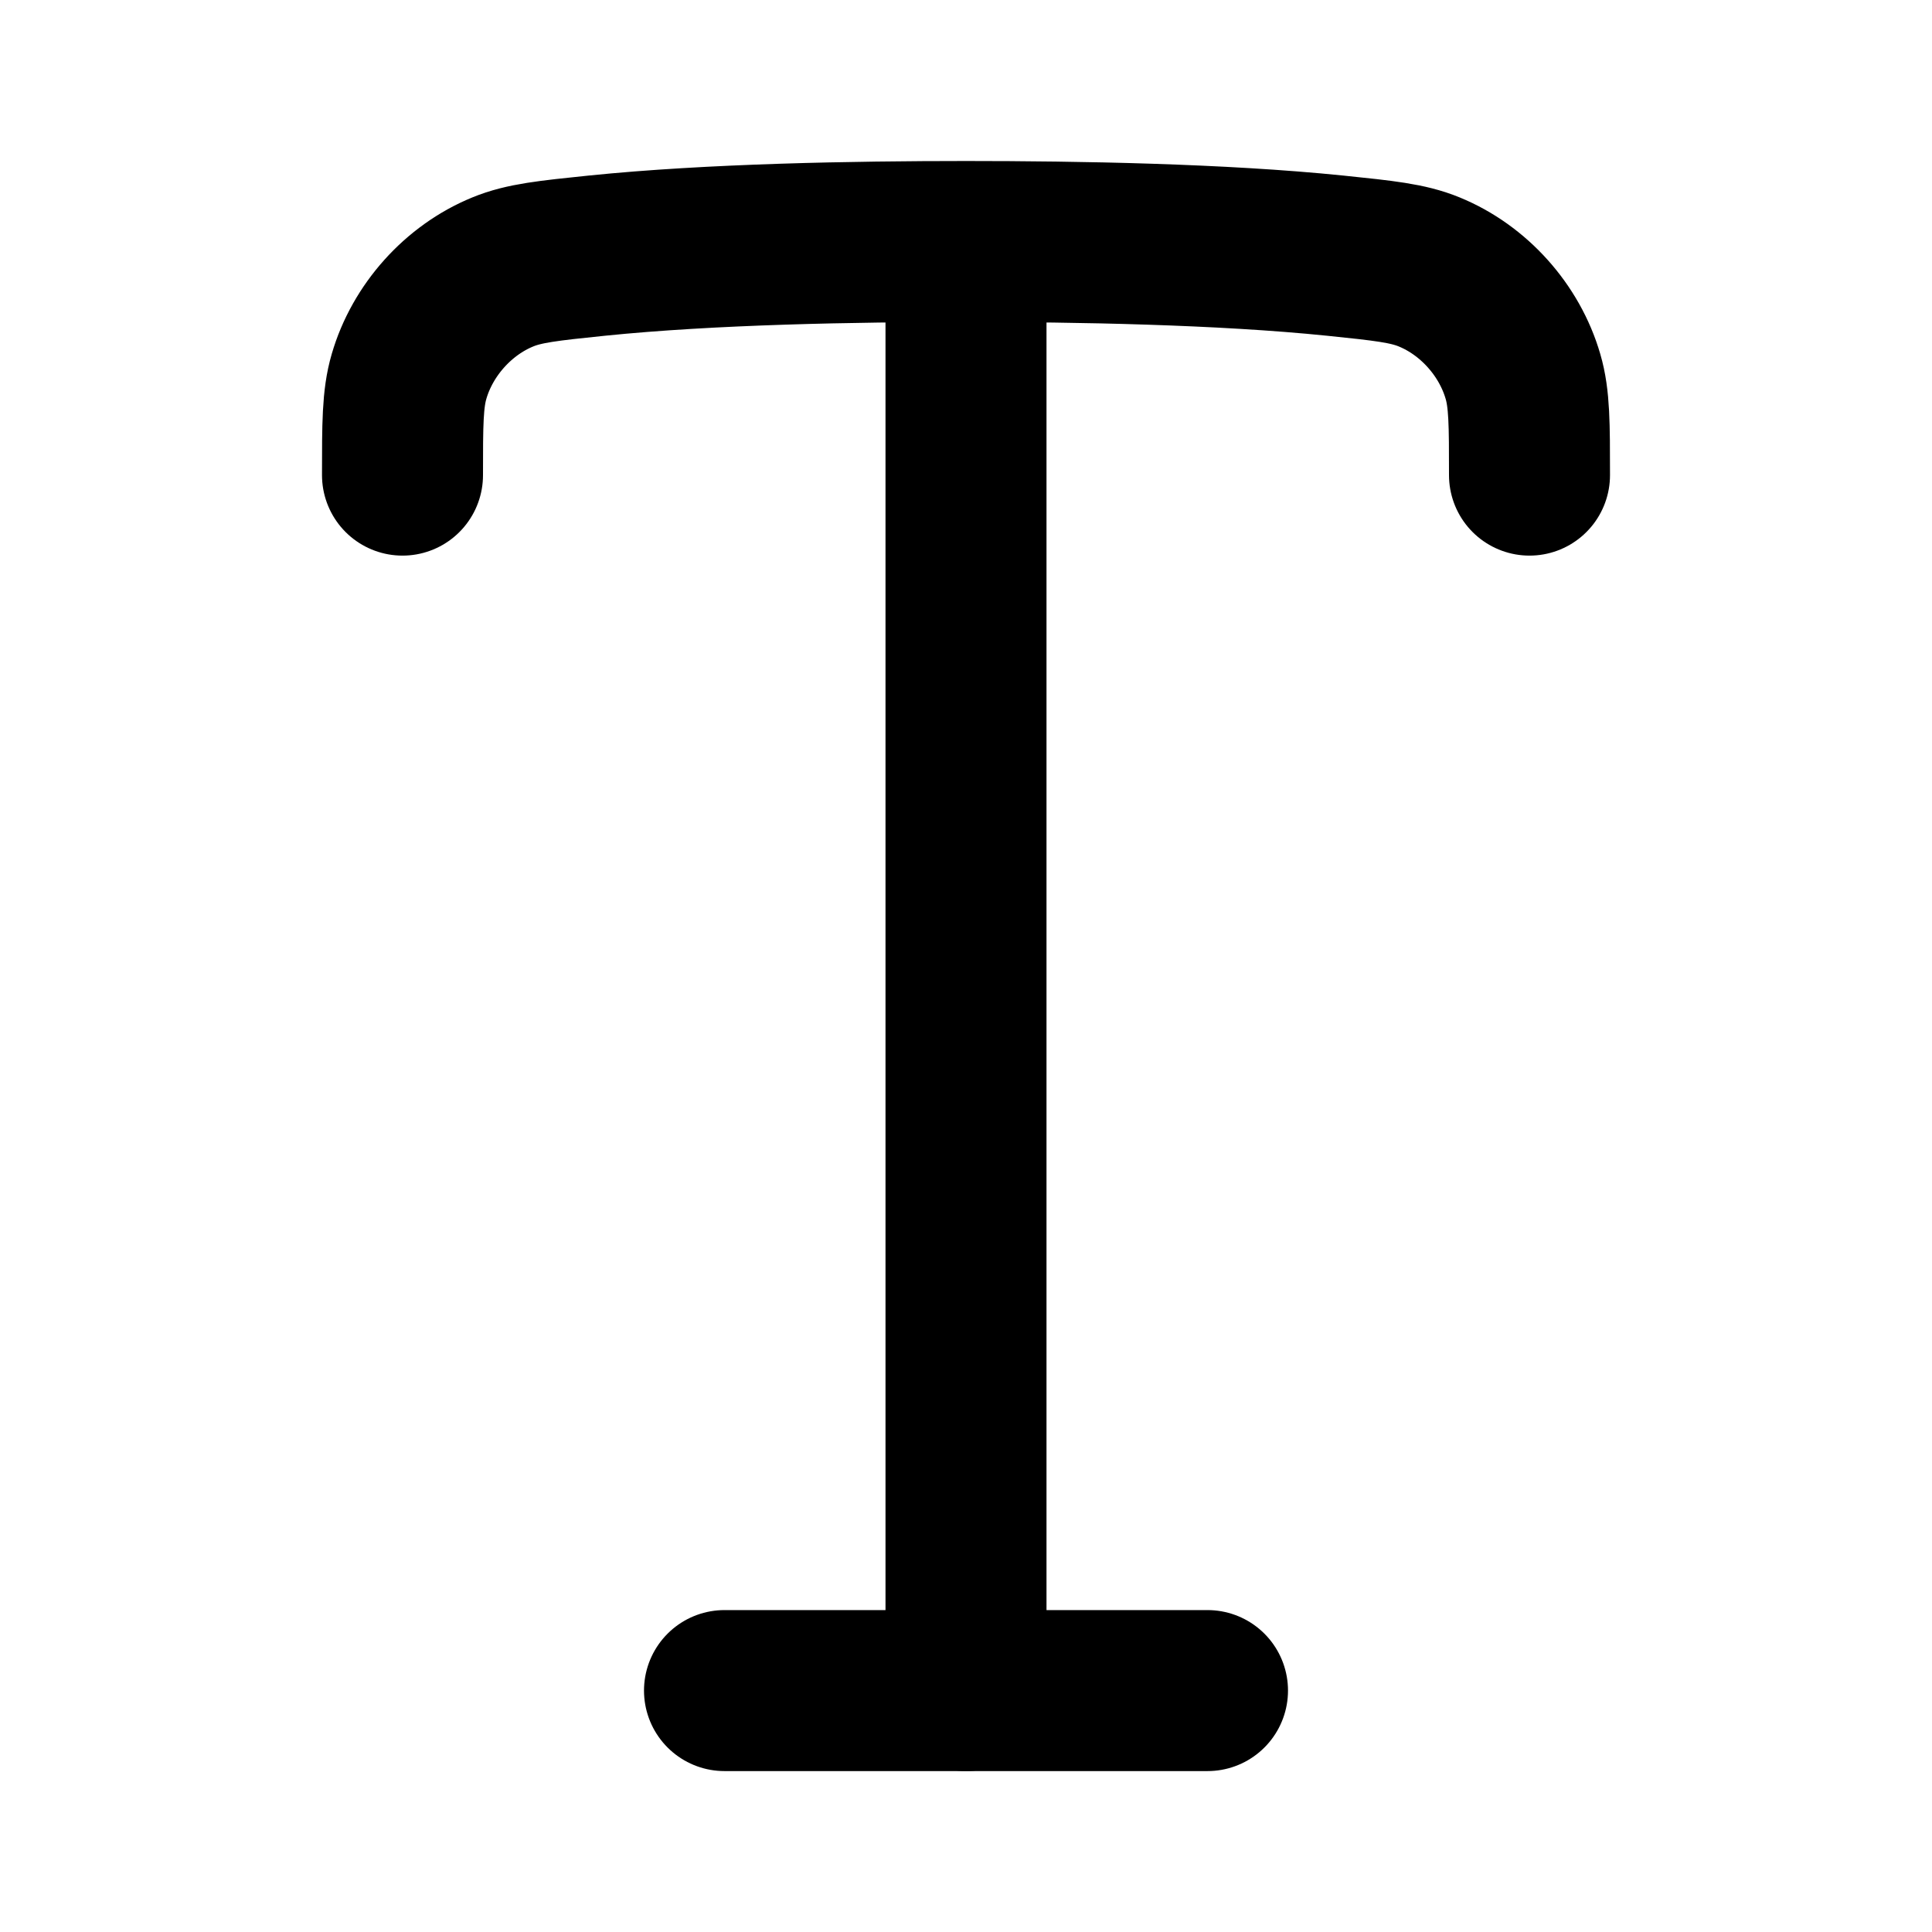
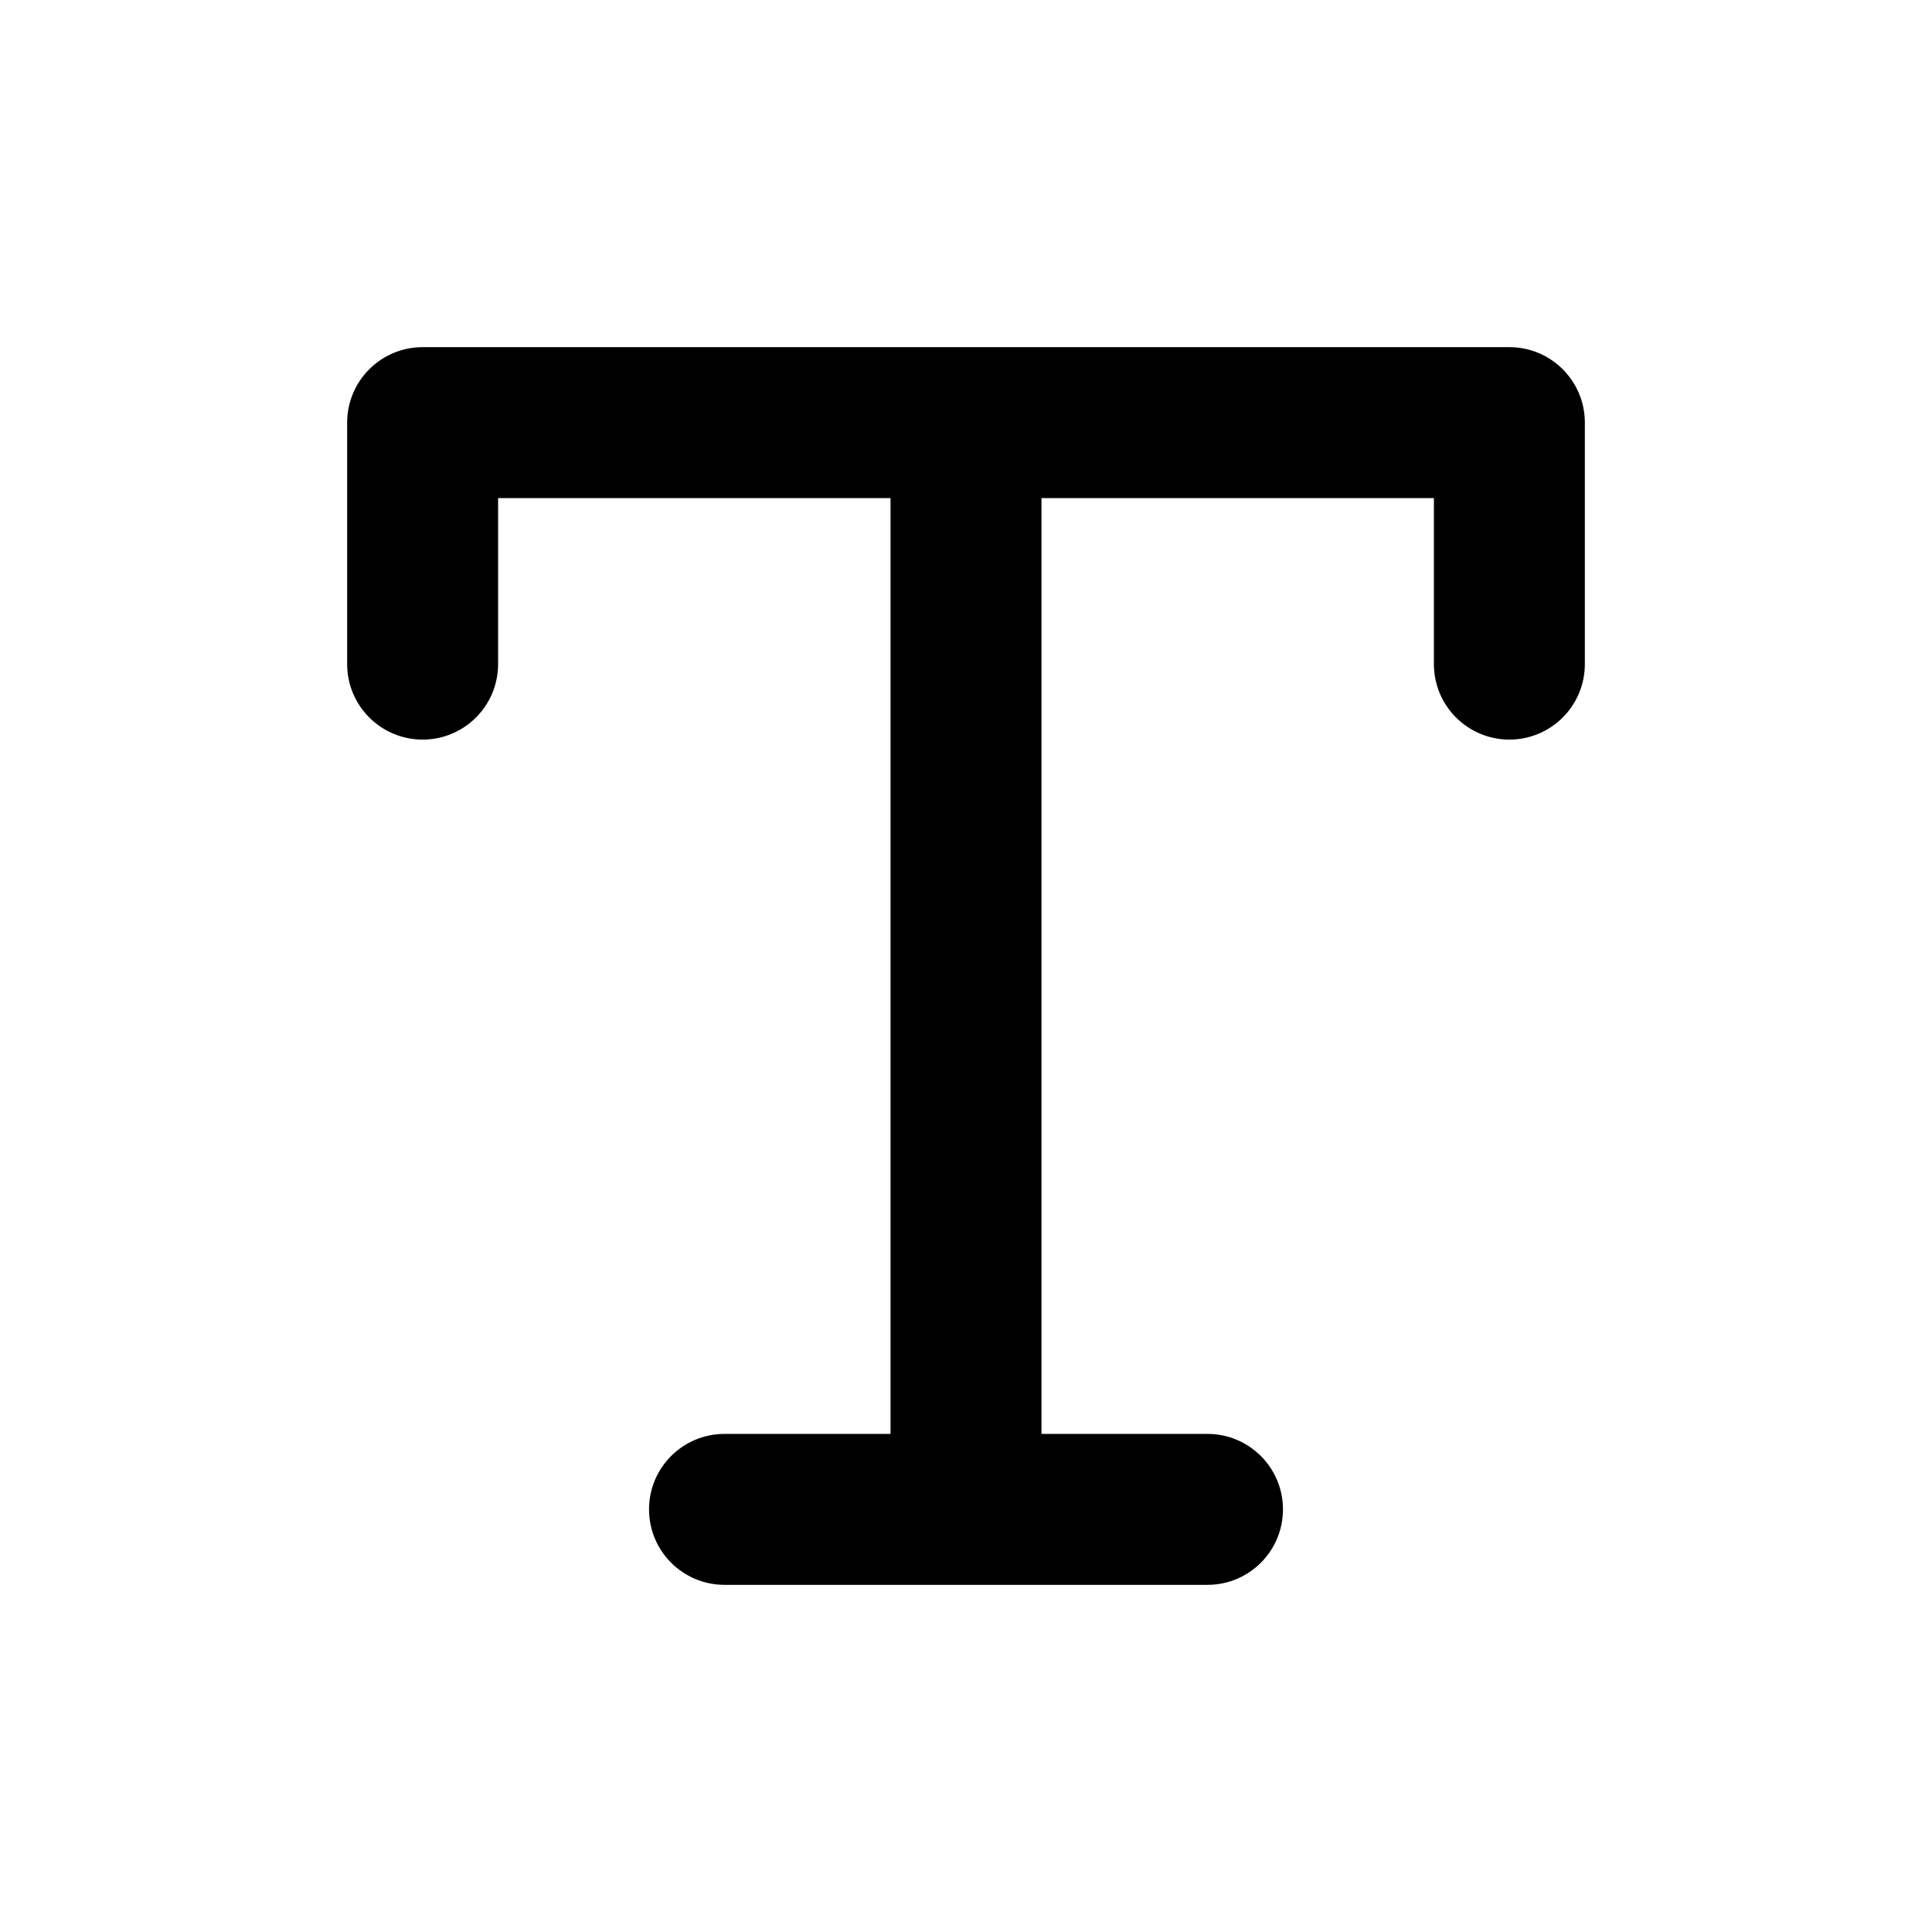
- <svg xmlns="http://www.w3.org/2000/svg" width="24" height="24" viewBox="0 0 24 24" fill="none">
-   <path d="M15 21.001H9" stroke="#000000" stroke-linecap="round" stroke-linejoin="round" stroke-width="2" />
-   <path d="M12 3V21.001M12 3C13.387 3 15.169 3.031 16.588 3.176C17.189 3.238 17.489 3.269 17.754 3.378C18.307 3.604 18.752 4.101 18.919 4.677C19 4.954 19 5.27 19 5.902M12 3C10.613 3 8.83 3.031 7.412 3.176C6.811 3.238 6.511 3.269 6.246 3.378C5.693 3.604 5.248 4.101 5.081 4.677C5 4.954 5 5.27 5 5.902" stroke="#000000" stroke-linecap="round" stroke-width="2" />
+ <svg xmlns="http://www.w3.org/2000/svg" width="24" height="24" stroke="#000000" stroke-width="4" stroke-linejoin="round" viewBox="0 0 256 256" fill="#000000">
+   <path d="M208,56V88a8,8,0,0,1-16,0V64H136V192h24a8,8,0,0,1,0,16H96a8,8,0,0,1,0-16h24V64H64V88a8,8,0,0,1-16,0V56a8,8,0,0,1,8-8H200A8,8,0,0,1,208,56Z" />
</svg>
